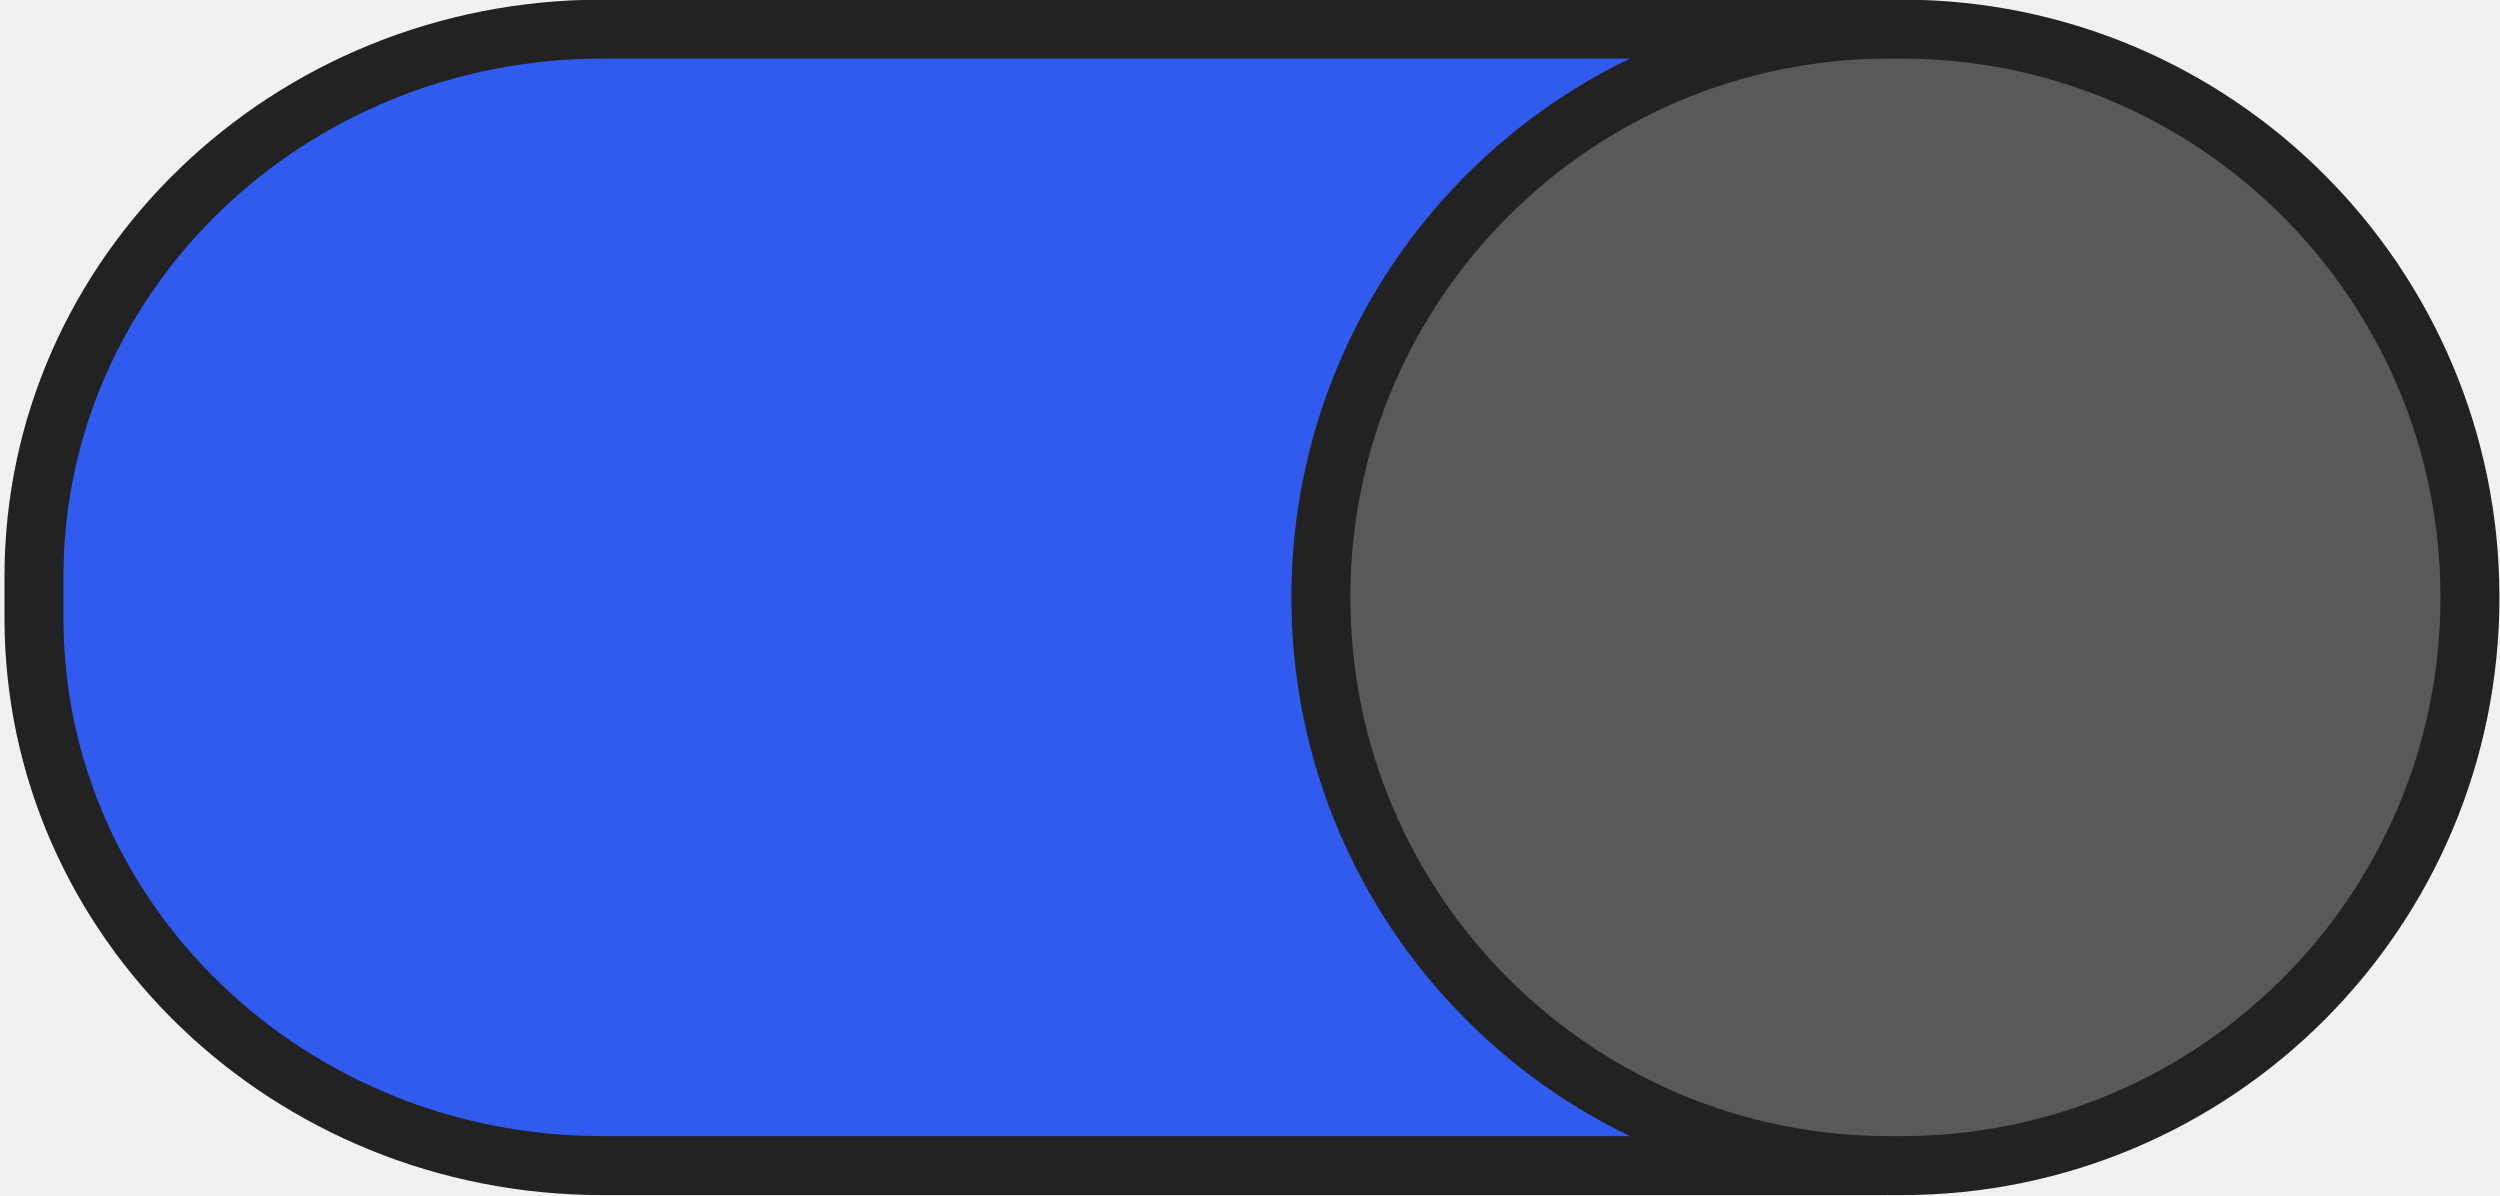
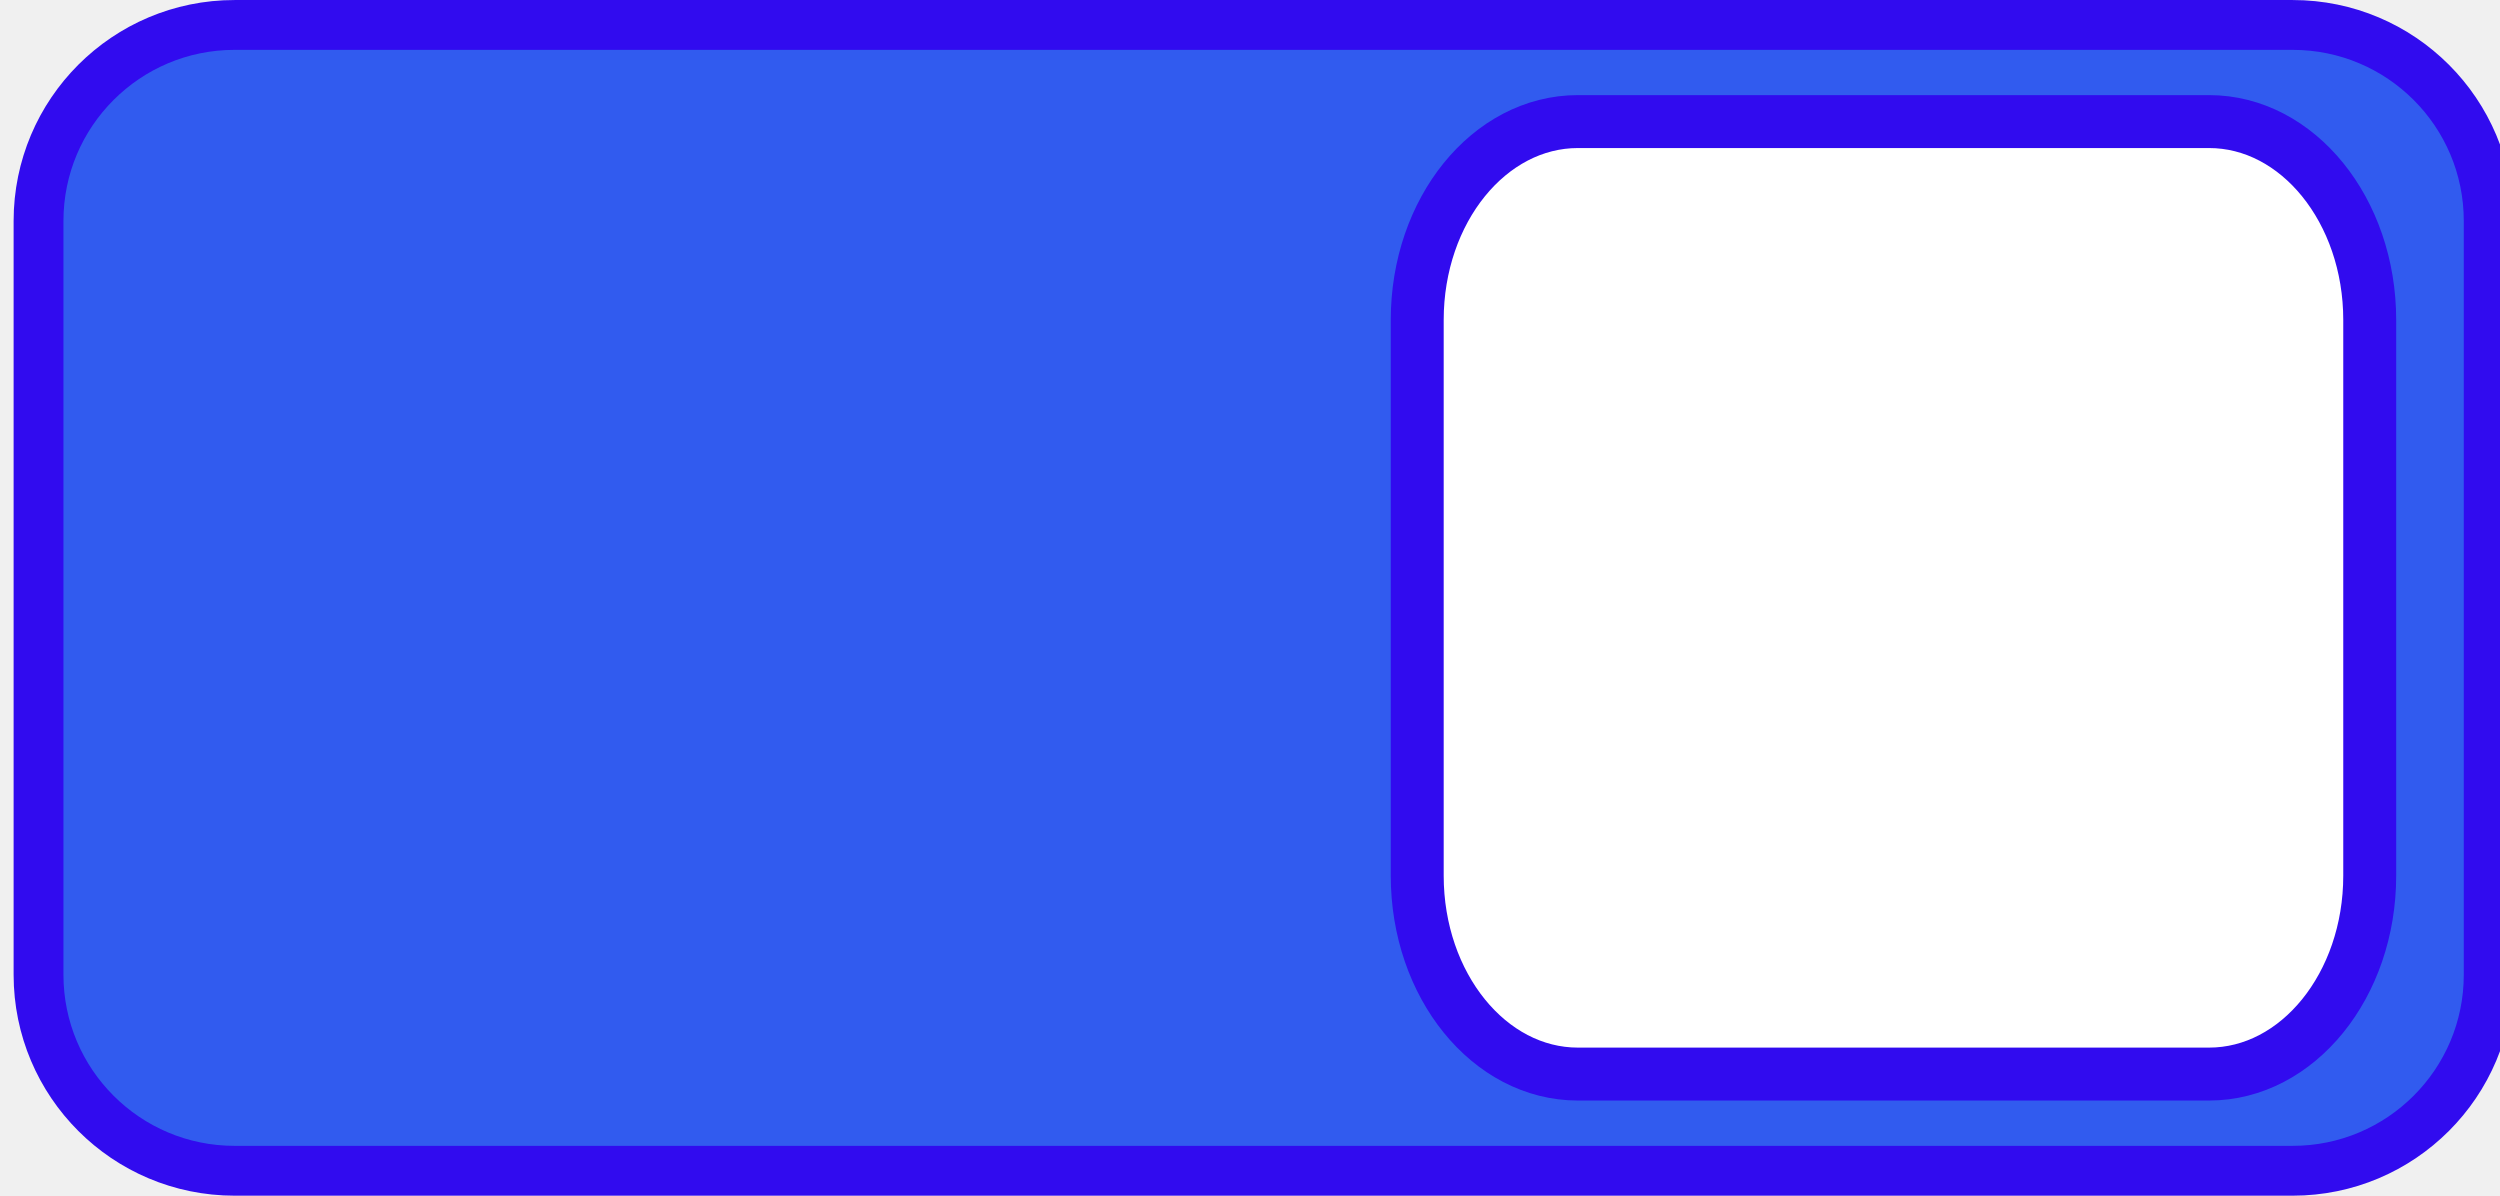
- <svg xmlns="http://www.w3.org/2000/svg" width="46" height="22" viewBox="0 0 46 22" version="1.1" id="svg2751">
-   <defs id="defs2745" />
-   <g id="layer1" transform="translate(0,-291.1792)">
-     <rect style="opacity:1;vector-effect:none;fill:#315bef;fill-opacity:1;stroke:#222222;stroke-width:1.085;stroke-linecap:butt;stroke-linejoin:miter;stroke-miterlimit:4;stroke-dasharray:none;stroke-dashoffset:0;stroke-opacity:1;marker:none;marker-start:none;marker-mid:none;marker-end:none;paint-order:normal" id="rect3296" width="44.446" height="20.911" x="0.625" y="291.715" rx="10.455" ry="10.073" />
-     <rect ry="10.455" rx="10.455" y="291.715" x="24.304" height="20.911" width="21.143" id="rect3300" style="opacity:1;vector-effect:none;fill:#595959;fill-opacity:1;stroke:#222222;stroke-width:1.085;stroke-linecap:butt;stroke-linejoin:miter;stroke-miterlimit:4;stroke-dasharray:none;stroke-dashoffset:0;stroke-opacity:1;marker:none;marker-start:none;marker-mid:none;marker-end:none;paint-order:normal" />
+ <svg xmlns="http://www.w3.org/2000/svg" xmlns:xlink="http://www.w3.org/1999/xlink" width="46" height="22" version="1.1" id="svg16">
+   <defs id="defs8">
+     <linearGradient id="a">
+       <stop offset="0" stop-color="#39393a" id="stop2" />
+       <stop offset="1" stop-color="#302f30" id="stop4" />
+     </linearGradient>
+     <linearGradient xlink:href="#a" id="b" x1="53" y1="294.429" x2="53" y2="309.804" gradientUnits="userSpaceOnUse" gradientTransform="translate(-19)" />
+     <filter style="color-interpolation-filters:sRGB" id="filter973">
+       <feFlood flood-opacity="0.059" flood-color="rgb(0,0,0)" result="flood" id="feFlood963" />
+       <feComposite in="flood" in2="SourceGraphic" operator="out" result="composite1" id="feComposite965" />
+       <feGaussianBlur in="composite1" stdDeviation="0" result="blur" id="feGaussianBlur967" />
+       <feOffset dx="0" dy="2" result="offset" id="feOffset969" />
+       <feComposite in="offset" in2="SourceGraphic" operator="atop" result="composite2" id="feComposite971" />
+     </filter>
+     <filter style="color-interpolation-filters:sRGB" id="filter973-3" x="-0" y="-0.006" width="0.997" height="1.013">
+       <feFlood flood-opacity="0.059" flood-color="rgb(0,0,0)" result="flood" id="feFlood963-6" />
+       <feComposite in="flood" in2="SourceGraphic" operator="out" result="composite1" id="feComposite965-7" />
+       <feGaussianBlur in="composite1" stdDeviation="0" result="blur" id="feGaussianBlur967-5" />
+       <feOffset dx="0" dy="2" result="offset" id="feOffset969-3" />
+       <feComposite in="offset" in2="SourceGraphic" operator="atop" result="composite2" id="feComposite971-5" />
+     </filter>
+   </defs>
+   <g transform="translate(0,-291.18)" id="g14" style="stroke:#315bef;stroke-width:1.085;stroke-opacity:1">
+     <rect style="fill:#315bef;fill-opacity:1;stroke:#310bef;stroke-width:0.917;stroke-opacity:1" id="rect876" width="45.083" height="21.083" x="0.709" y="291.639" ry="3.607" />
+     <rect ry="3.65" rx="2.957" y="293.417" x="26.077" height="17.526" width="17.526" id="rect38006" style="color:#000000;display:inline;overflow:visible;visibility:visible;fill:#ffffff;fill-opacity:1;fill-rule:nonzero;stroke:#310bef;stroke-width:0.974;stroke-linecap:butt;stroke-linejoin:miter;stroke-miterlimit:4;stroke-dasharray:none;stroke-dashoffset:0;stroke-opacity:1;marker:none;enable-background:accumulate" />
  </g>
</svg>
